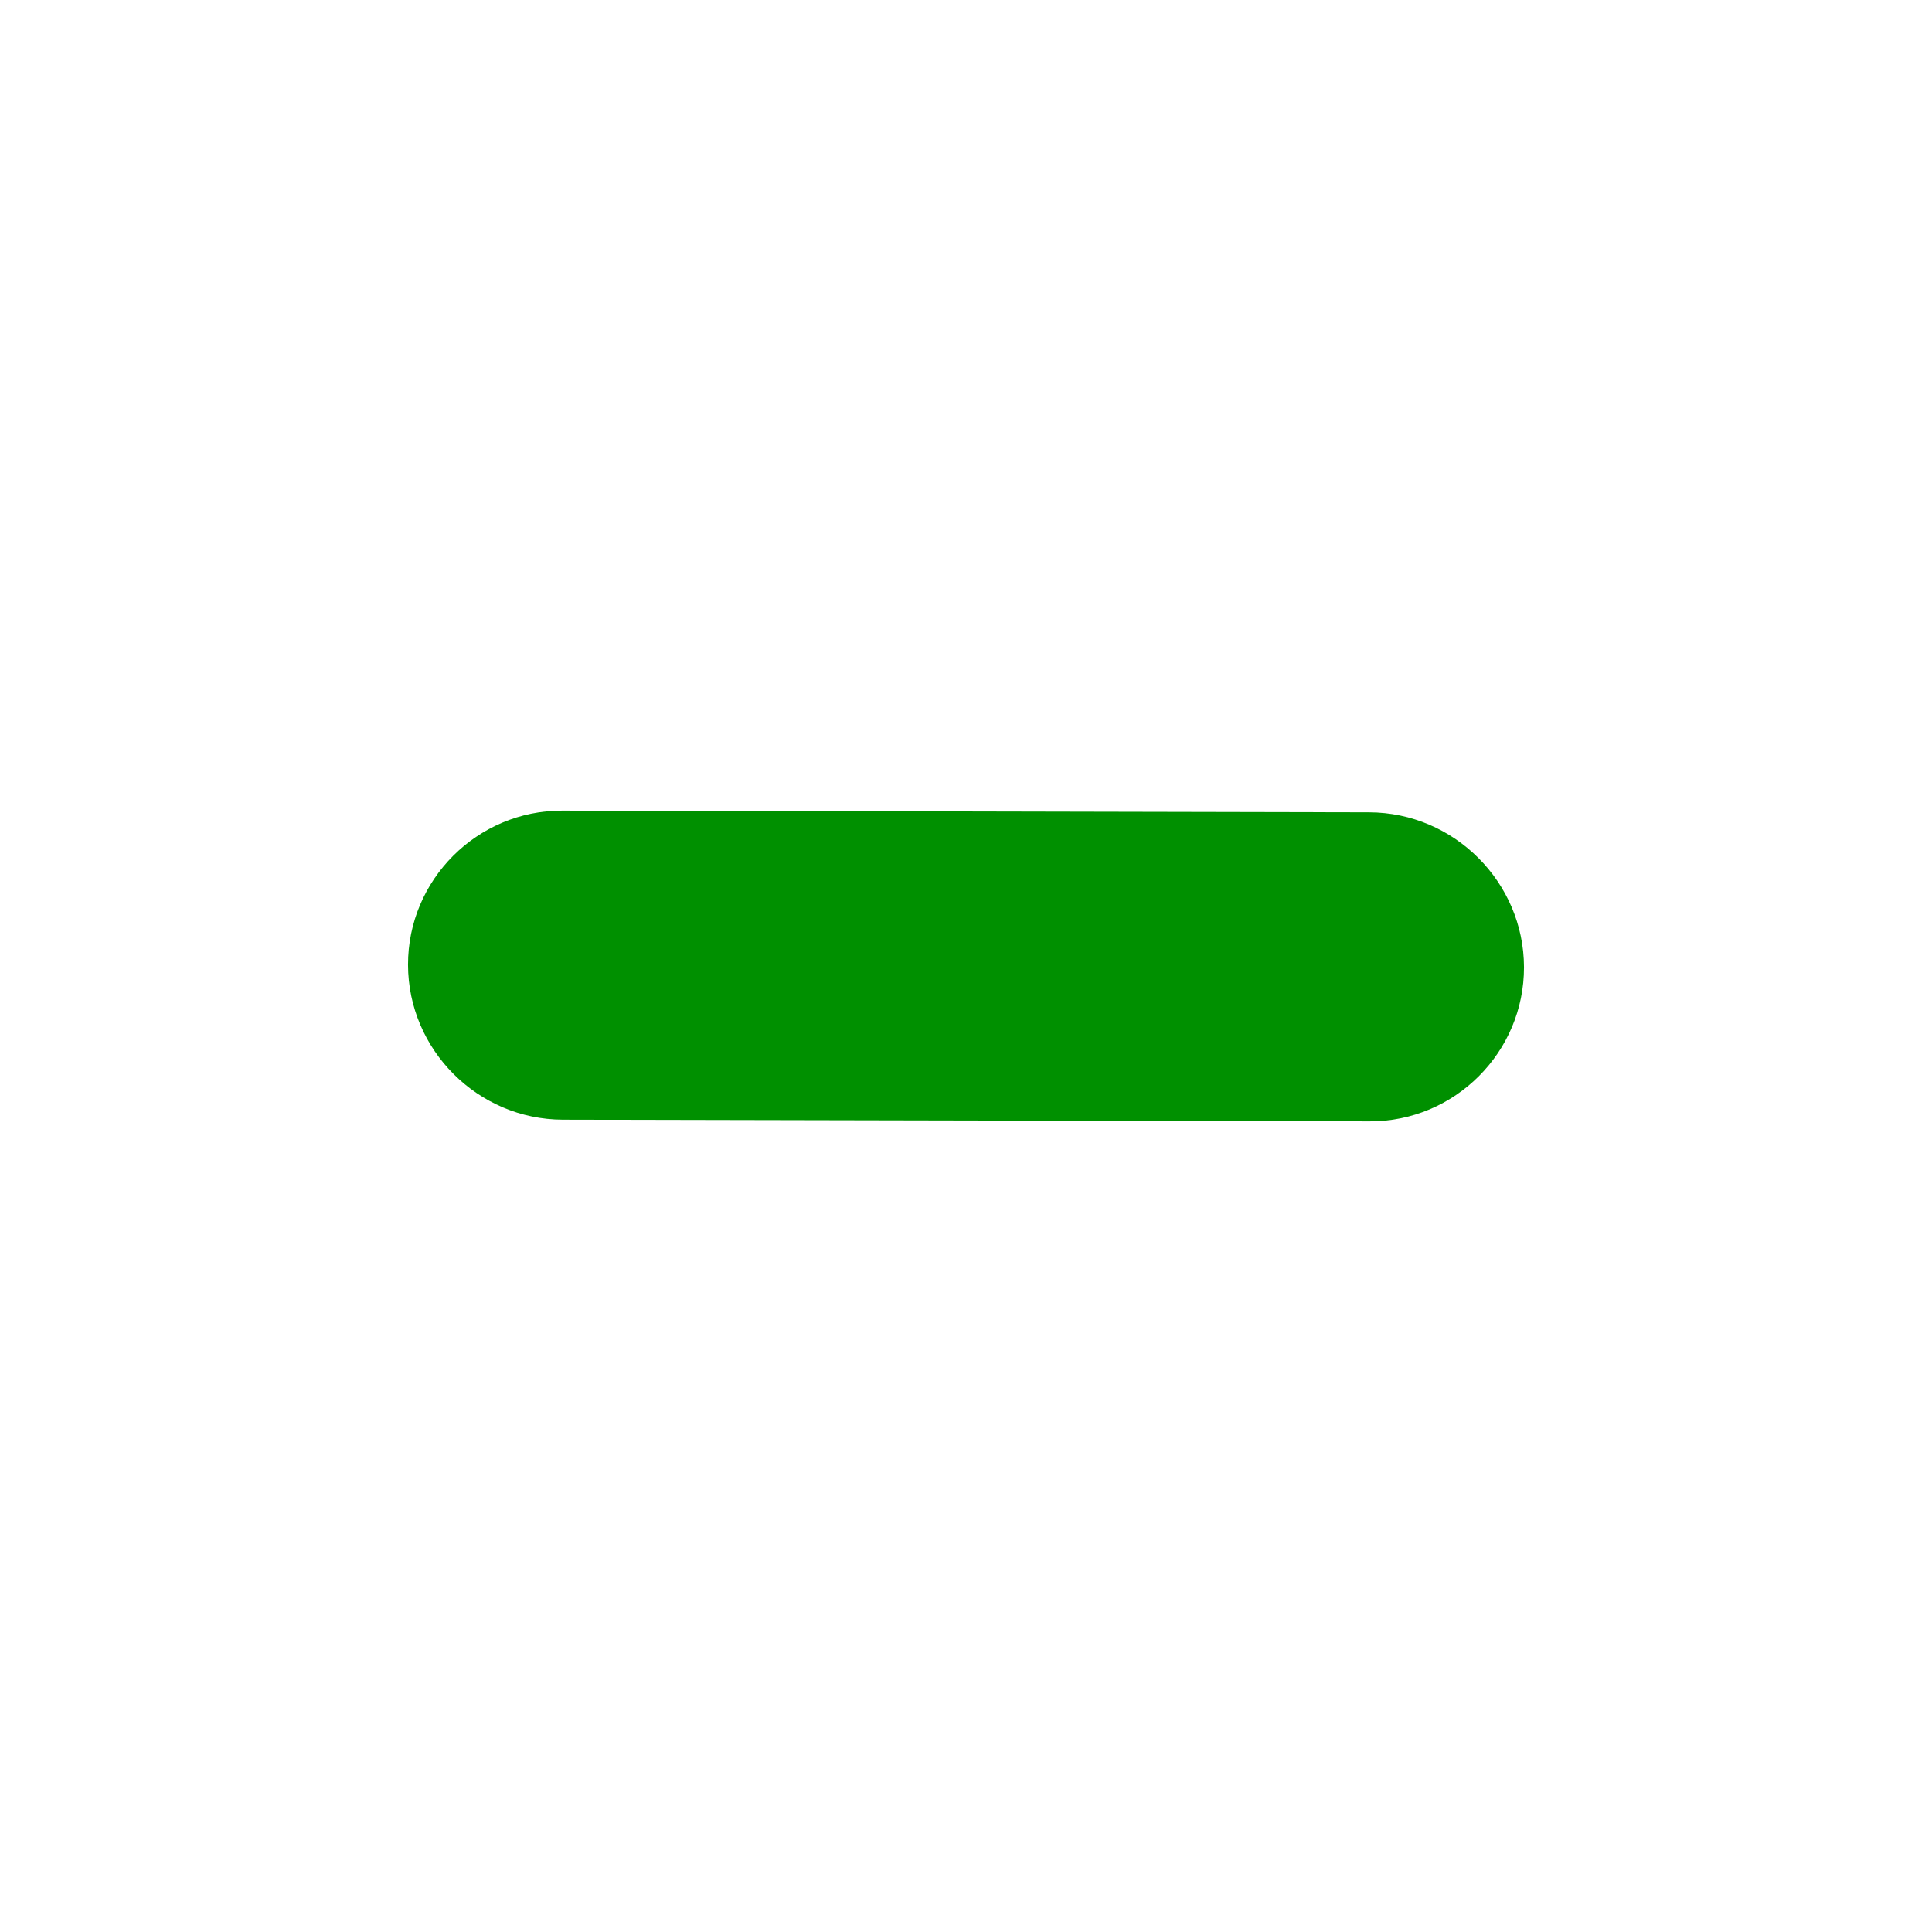
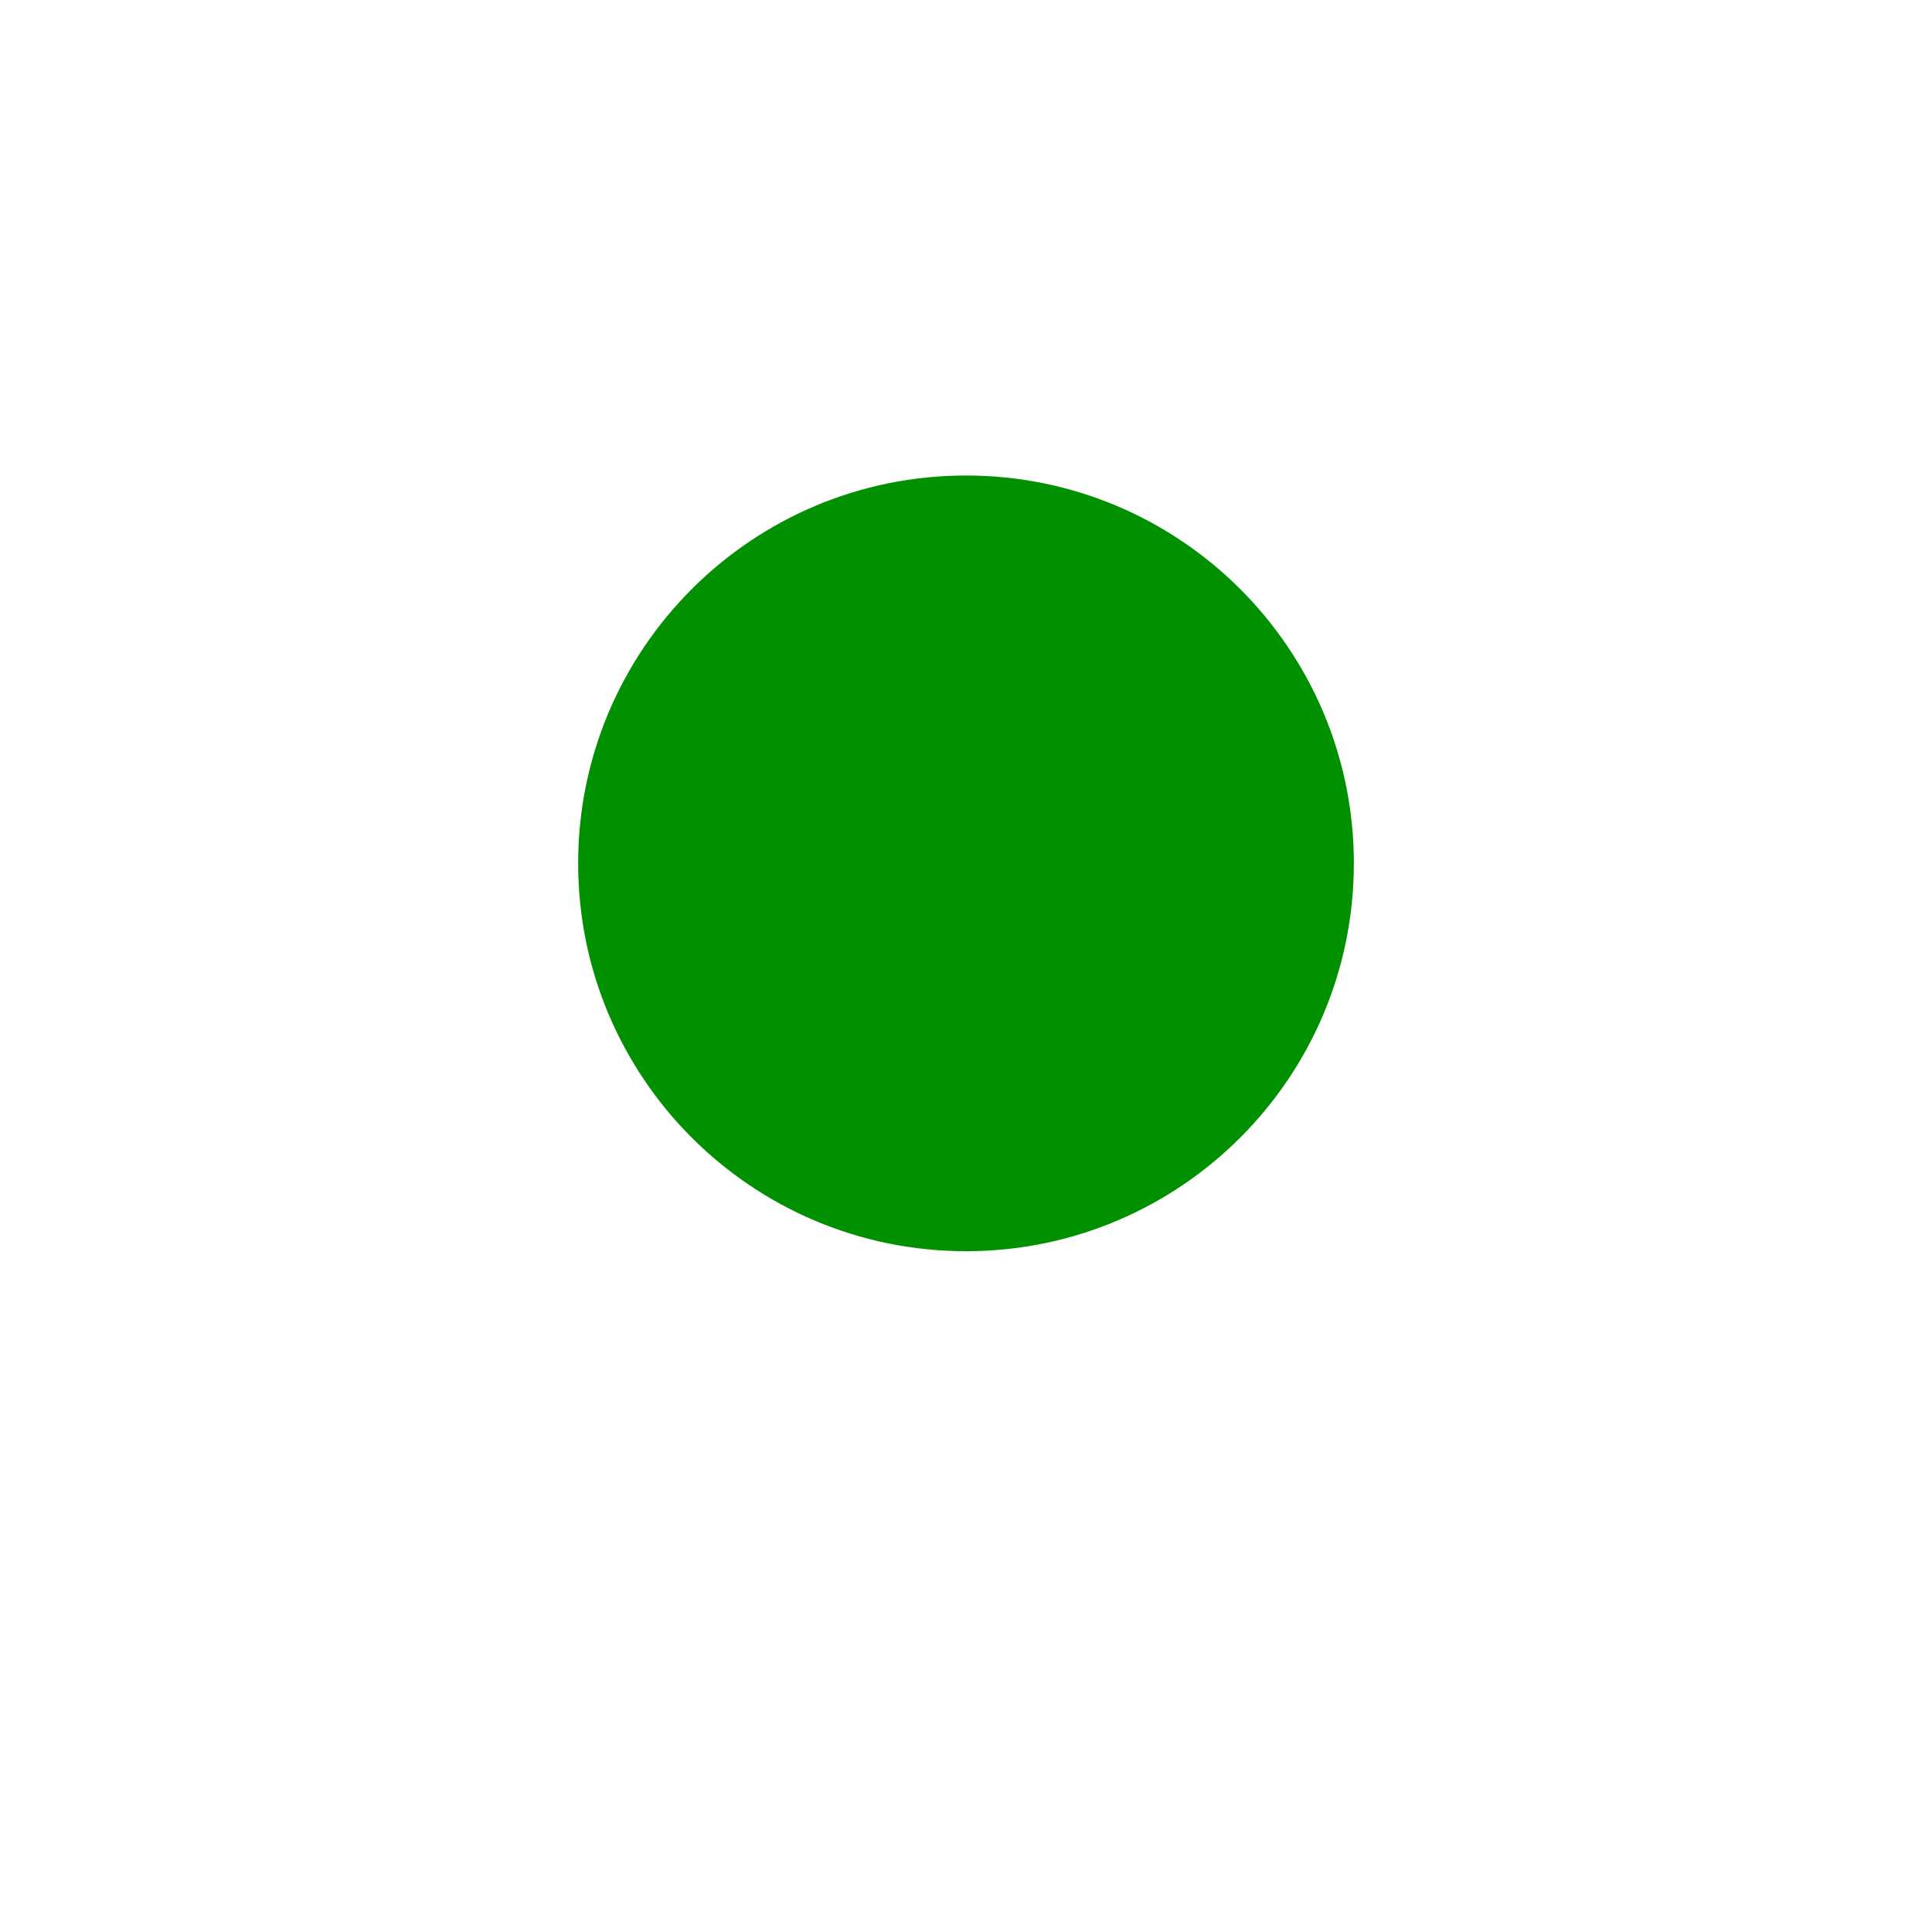
<svg xmlns="http://www.w3.org/2000/svg" version="1.1" id="Major" x="0px" y="0px" viewBox="0 0 64 64" enable-background="new 0 0 64 64" xml:space="preserve">
  <defs id="defs13" />
-   <g id="g19" transform="matrix(-0.9068066,-0.9068066,0.9030423,-0.9030423,18.64665,89.70344)" style="fill:#009000;fill-opacity:1">
-     <path id="path8" d="m 14.241,49.556 v 0 c -1.556,-1.556 -1.556,-4.101 0,-5.657 L 29.01,29.13 c 1.556,-1.556 4.101,-1.556 5.657,0 v 0 c 1.556,1.556 1.556,4.101 0,5.657 l -14.77,14.769 c -1.555,1.555 -4.101,1.555 -5.656,0 z" style="fill:#009000;fill-opacity:1" />
-   </g>
+   <circle style="opacity:1;fill:#009000;fill-opacity:1;fill-rule:nonzero;stroke:none;stroke-width:9.065;stroke-linecap:square;stroke-linejoin:round;stroke-miterlimit:4;stroke-dasharray:none;stroke-dashoffset:0;stroke-opacity:1;paint-order:normal" id="path1369" cx="32" cy="28.6" r="12.848" />
</svg>
